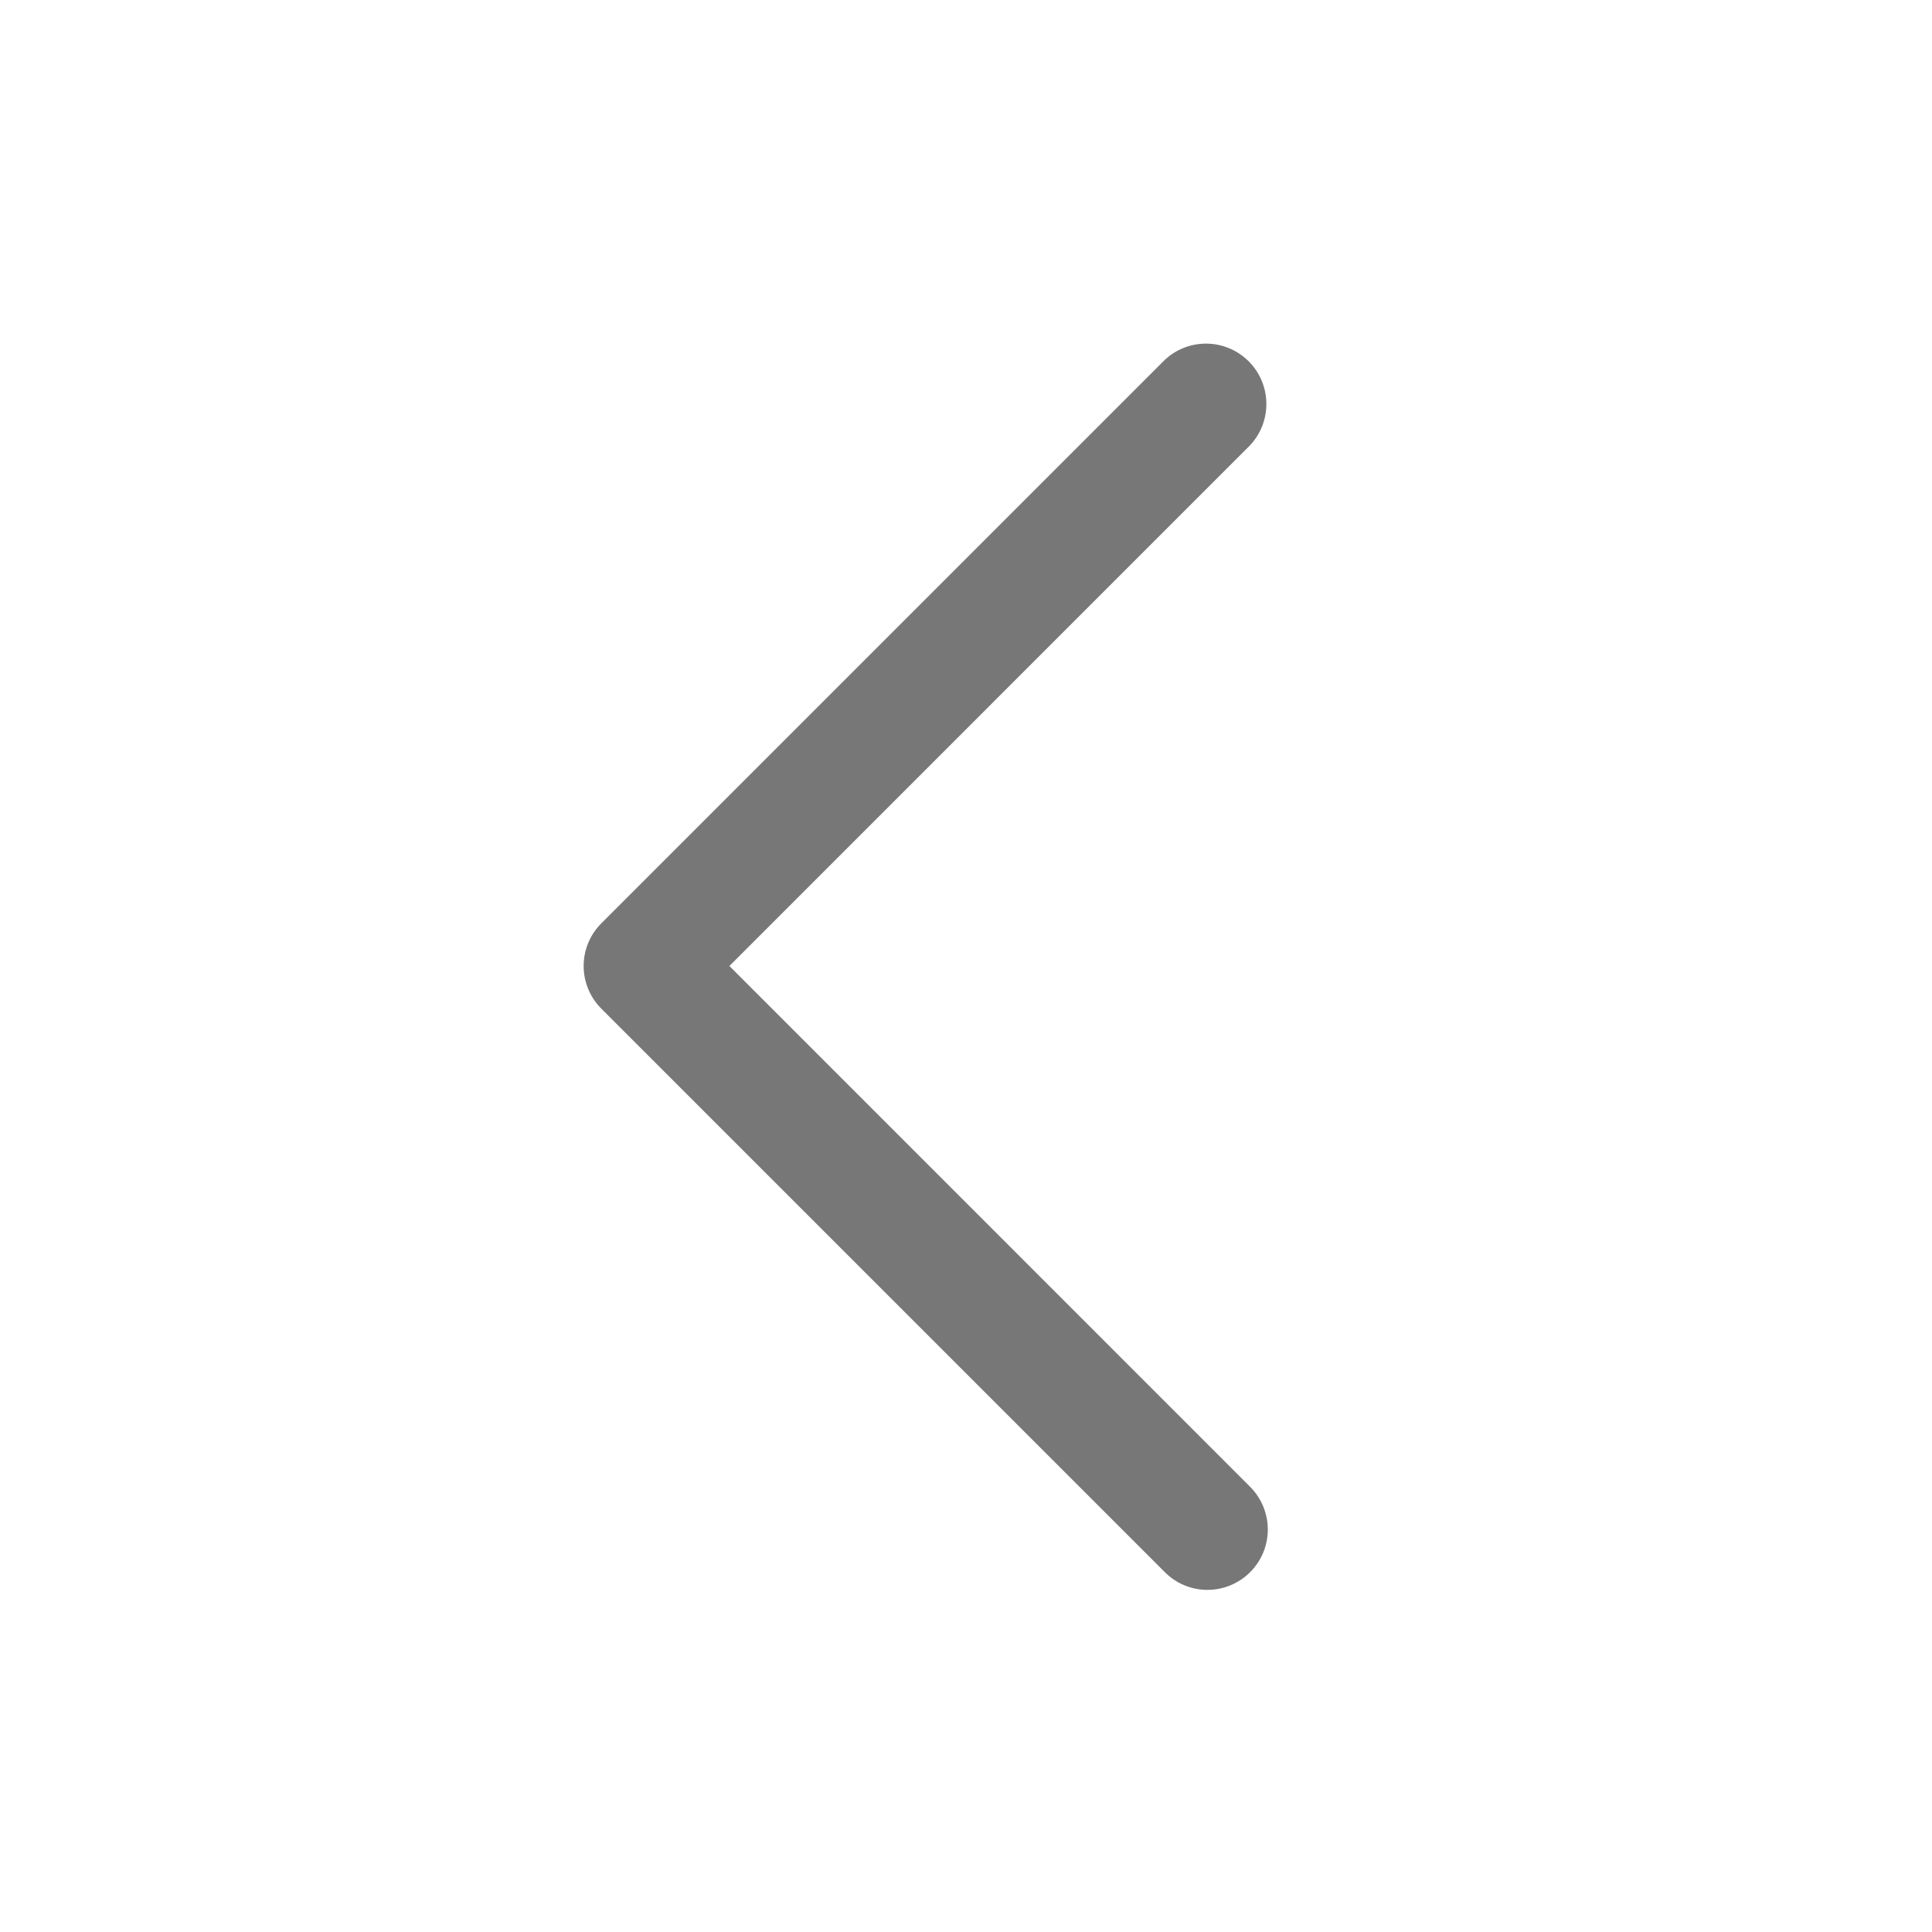
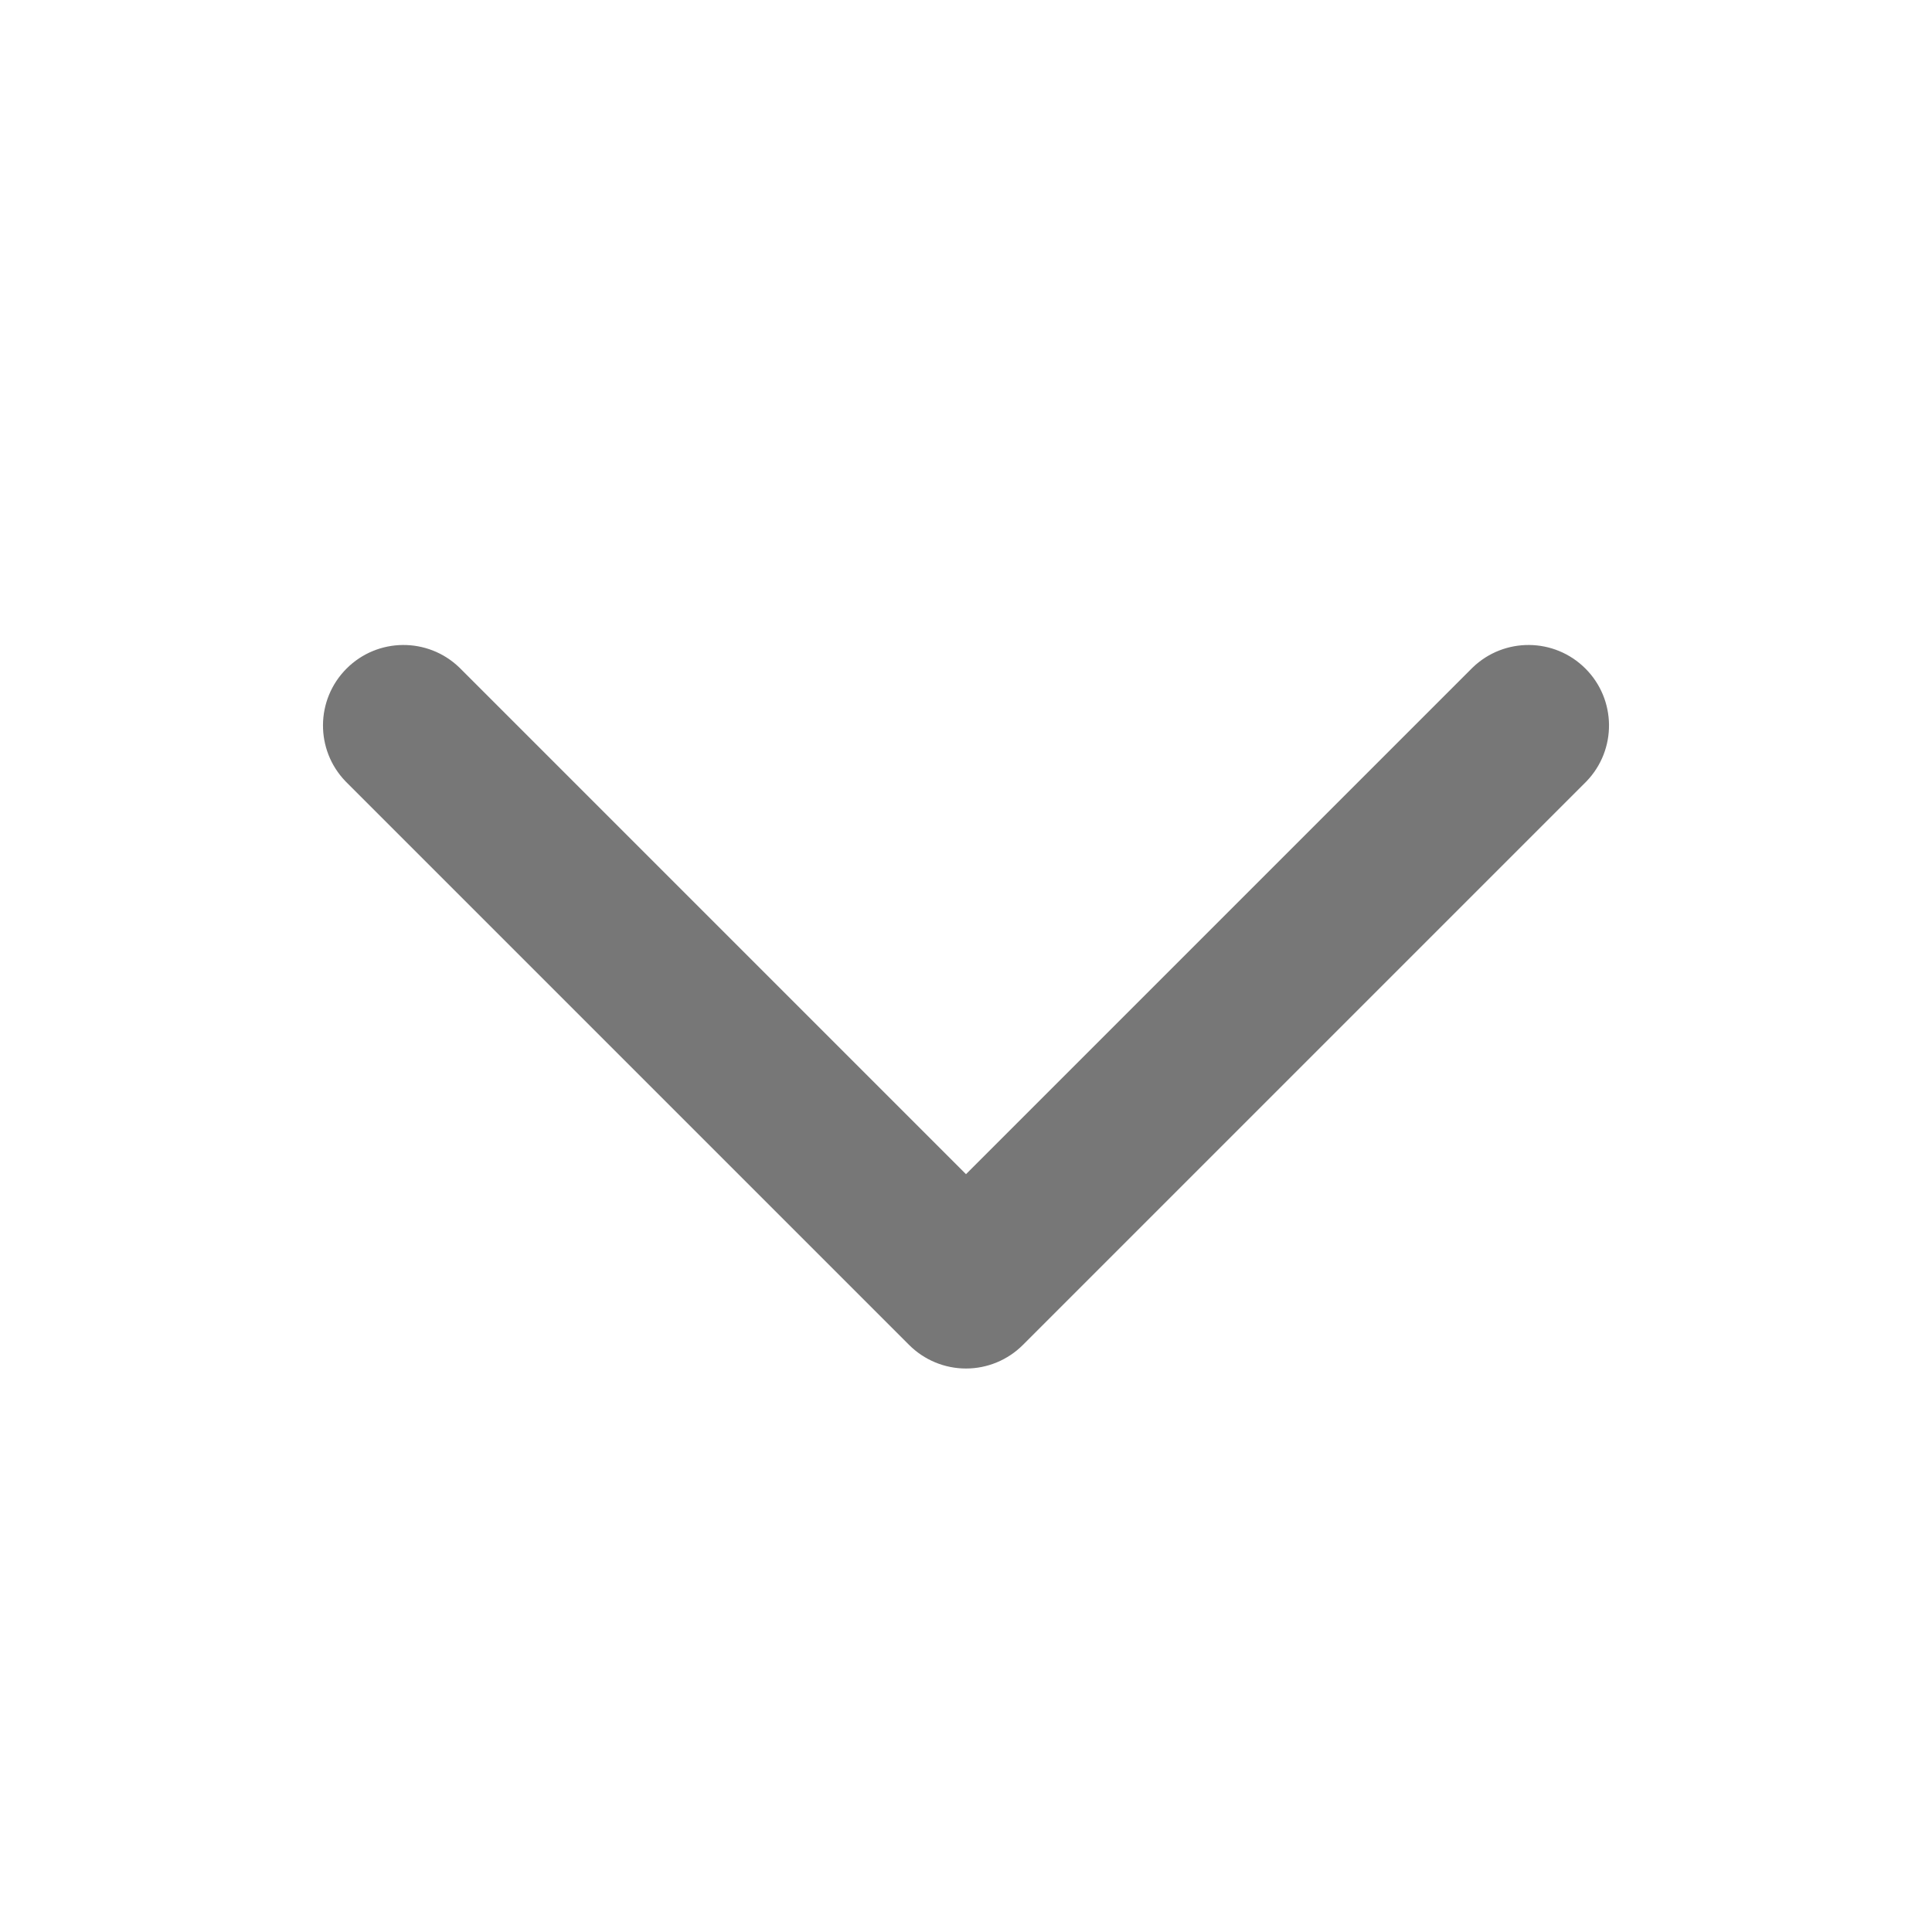
- <svg xmlns="http://www.w3.org/2000/svg" version="1.1" width="512" height="512" x="0" y="0" viewBox="0 0 24 24" style="enable-background:new 0 0 512 512" xml:space="preserve">
+ <svg xmlns="http://www.w3.org/2000/svg" version="1.1" width="512" height="512" x="0" y="0" viewBox="0 0 24 24" style="enable-background:new 0 0 512 512" xml:space="preserve" class="">
  <g>
-     <path d="M15 19.75a.744.744 0 0 1-.53-.22l-7-7a.749.749 0 0 1 0-1.06l7-7a.75.75 0 0 1 1.06 1.06L9.061 12l6.469 6.47a.75.75 0 0 1-.53 1.28z" fill="#777777" data-original="#000000" />
+     <path d="m12 14.586 6.293-6.293a1 1 0 0 1 1.414 1.414l-7 7a.999.999 0 0 1-1.414 0l-7-7a1 1 0 0 1 1.414-1.414z" fill="#777777" data-original="#000000" />
  </g>
</svg>
